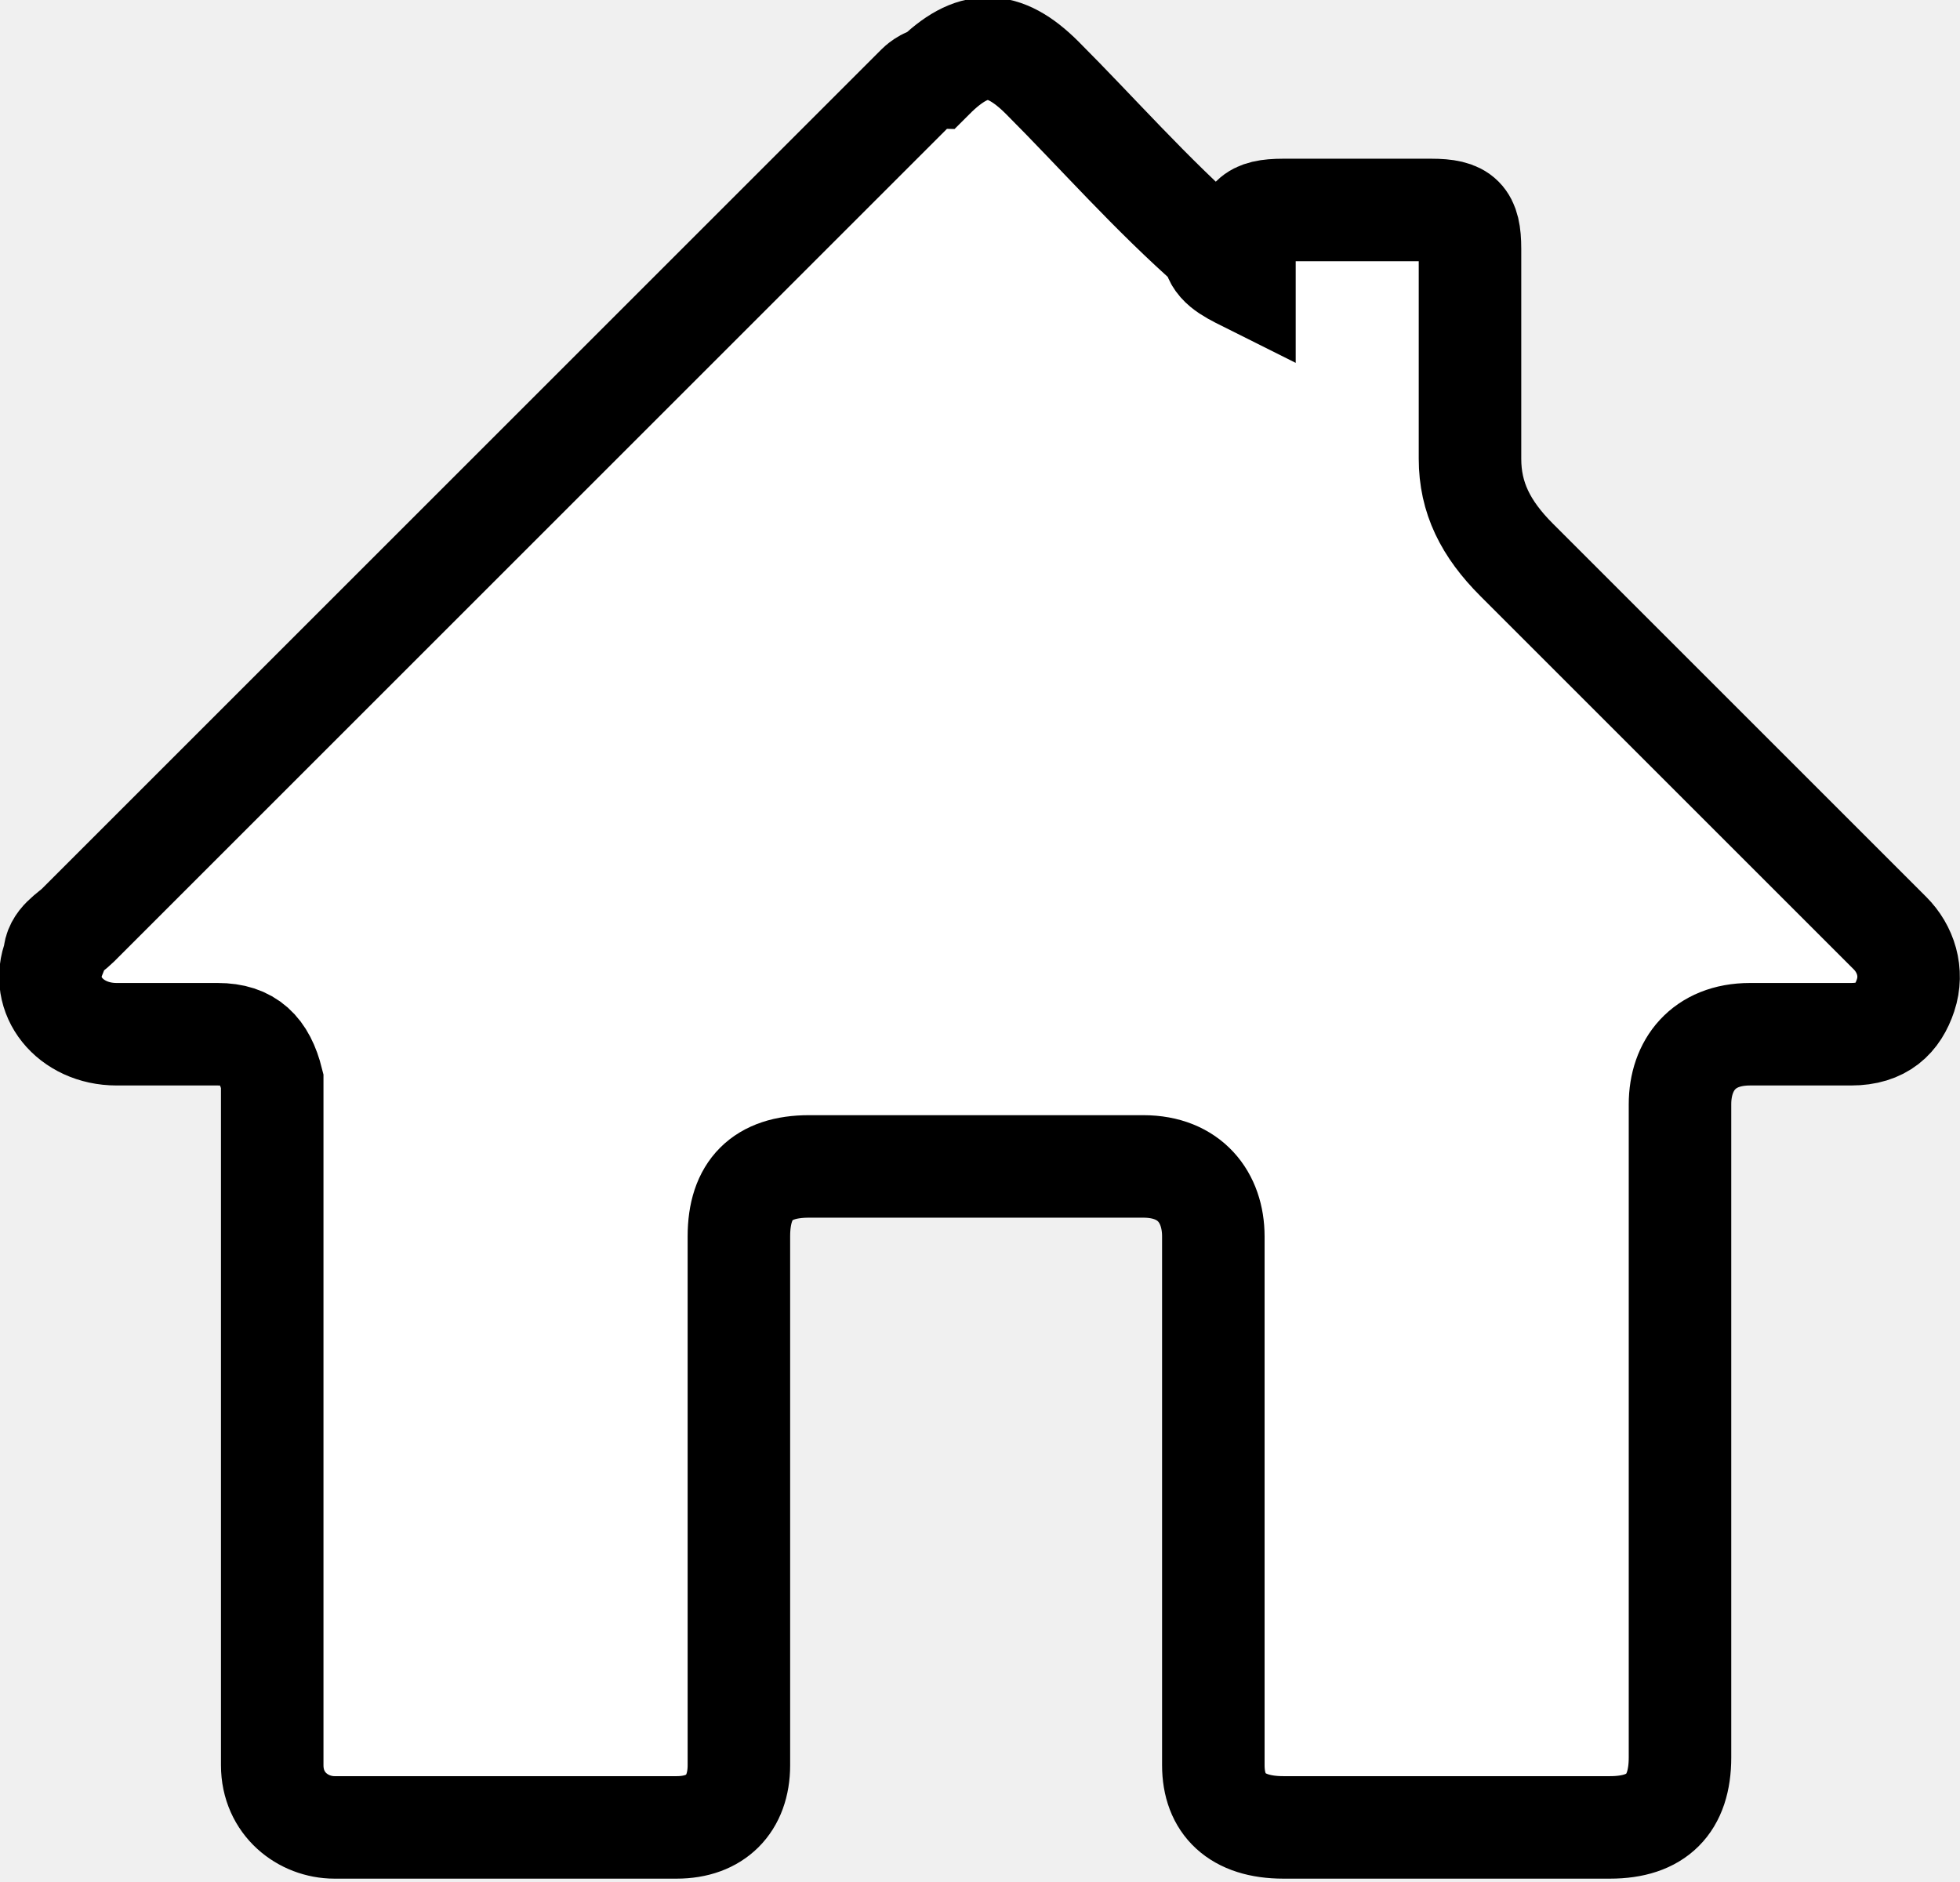
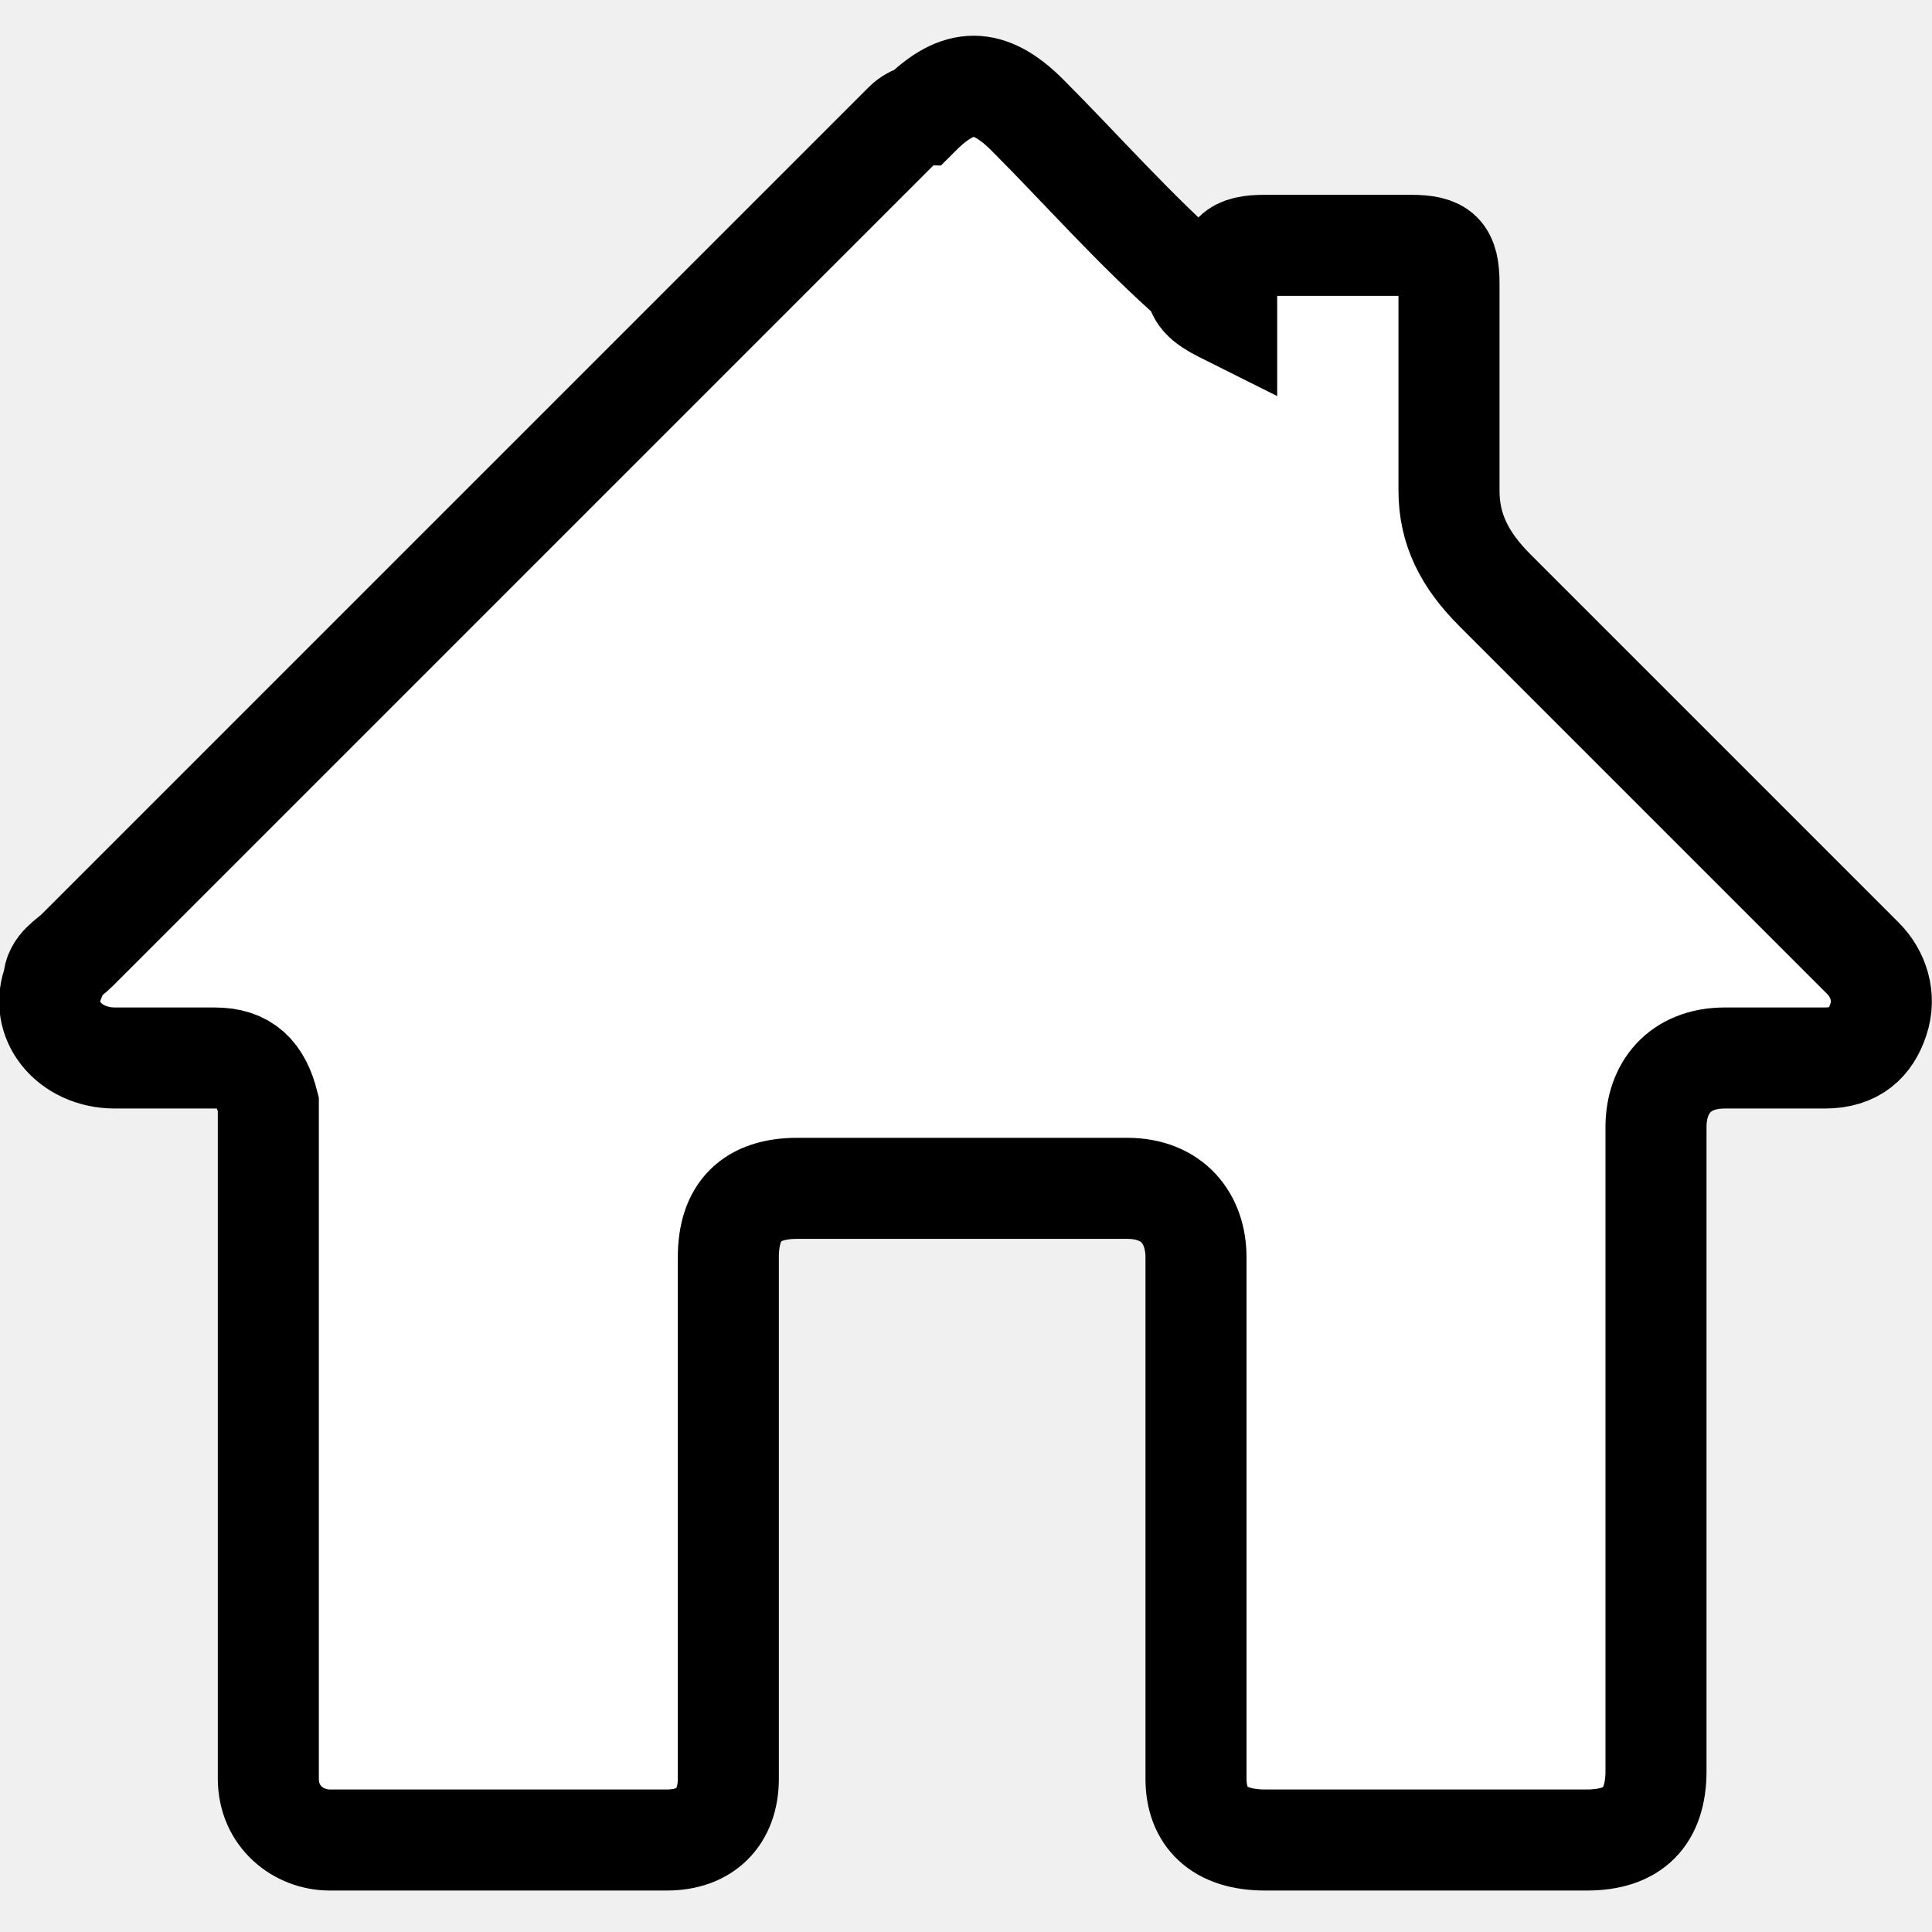
- <svg xmlns="http://www.w3.org/2000/svg" version="1.1" id="Calque_1" x="0px" y="0px" viewBox="0 0 25.2 24.2" style="enable-background:new 0 0 25.2 24.2;" xml:space="preserve">
+ <svg xmlns="http://www.w3.org/2000/svg" version="1.1" id="Calque_1" x="0px" y="0px" viewBox="0 0 25.2 25.2" style="enable-background:new 0 0 25.2 25.2;" xml:space="preserve">
  <style type="text/css">
	.st0{fill:#FFFFFF;stroke:#000000;stroke-width:1.318;stroke-miterlimit:10;}
</style>
-   <path class="st0" d="M16,3.6c0-0.1,0-0.3,0-0.4c0-0.4,0.1-0.5,0.5-0.5c0.6,0,1.3,0,1.9,0c0.4,0,0.5,0.1,0.5,0.5c0,0.9,0,1.8,0,2.7  c0,0.5,0.2,0.9,0.6,1.3c1.6,1.6,3.2,3.2,4.8,4.8c0.2,0.2,0.3,0.5,0.2,0.8c-0.1,0.3-0.3,0.5-0.7,0.5c-0.4,0-0.9,0-1.3,0  c-0.6,0-0.9,0.4-0.9,0.9c0,1.3,0,2.7,0,4c0,1.5,0,3,0,4.4c0,0.6-0.3,0.9-0.9,0.9c-1.4,0-2.8,0-4.2,0c-0.6,0-0.9-0.3-0.9-0.8  c0-0.2,0-0.3,0-0.5c0-1.8,0-3.6,0-5.3c0-0.3,0-0.6,0-1c0-0.5-0.3-0.9-0.9-0.9c-1.4,0-2.9,0-4.3,0c-0.6,0-0.9,0.3-0.9,0.9  c0,2.2,0,4.3,0,6.5c0,0.1,0,0.2,0,0.3c0,0.5-0.3,0.8-0.8,0.8c-1.5,0-3,0-4.4,0c-0.4,0-0.8-0.3-0.8-0.8c0-1.8,0-3.6,0-5.4  c0-1,0-2,0-3.1c0-0.1,0-0.2,0-0.3c-0.1-0.4-0.3-0.6-0.7-0.6c-0.4,0-0.9,0-1.3,0c-0.6,0-1-0.5-0.8-1c0-0.2,0.2-0.3,0.3-0.4  c1.4-1.4,2.8-2.8,4.2-4.2c2.2-2.2,4.4-4.4,6.6-6.6c0,0,0.1-0.1,0.2-0.1c0.5-0.5,0.9-0.5,1.4,0c0.7,0.7,1.4,1.5,2.2,2.2  C15.6,3.4,15.8,3.5,16,3.6C16,3.6,16,3.6,16,3.6z" />
+   <path class="st0" d="M16,4.1c0-0.1,0-0.3,0-0.4c0-0.4,0.1-0.5,0.5-0.5c0.6,0,1.3,0,1.9,0c0.4,0,0.5,0.1,0.5,0.5c0,0.9,0,1.8,0,2.7  c0,0.5,0.2,0.9,0.6,1.3c1.6,1.6,3.2,3.2,4.8,4.8c0.2,0.2,0.3,0.5,0.2,0.8c-0.1,0.3-0.3,0.5-0.7,0.5c-0.4,0-0.9,0-1.3,0  c-0.6,0-0.9,0.4-0.9,0.9c0,1.3,0,2.7,0,4c0,1.5,0,3,0,4.4c0,0.6-0.3,0.9-0.9,0.9c-1.4,0-2.8,0-4.2,0c-0.6,0-0.9-0.3-0.9-0.8  c0-0.2,0-0.3,0-0.5c0-1.8,0-3.6,0-5.3c0-0.3,0-0.6,0-1c0-0.5-0.3-0.9-0.9-0.9c-1.4,0-2.9,0-4.3,0c-0.6,0-0.9,0.3-0.9,0.9  c0,2.2,0,4.3,0,6.5c0,0.1,0,0.2,0,0.3c0,0.5-0.3,0.8-0.8,0.8c-1.5,0-3,0-4.4,0c-0.4,0-0.8-0.3-0.8-0.8c0-1.8,0-3.6,0-5.4  c0-1,0-2,0-3.1c0-0.1,0-0.2,0-0.3c-0.1-0.4-0.3-0.6-0.7-0.6s-0.9,0-1.3,0c-0.6,0-1-0.5-0.8-1c0-0.2,0.2-0.3,0.3-0.4  C2.4,11,3.8,9.6,5.2,8.2C7.4,6,9.6,3.8,11.8,1.6c0,0,0.1-0.1,0.2-0.1c0.5-0.5,0.9-0.5,1.4,0c0.7,0.7,1.4,1.5,2.2,2.2  C15.6,3.9,15.8,4,16,4.1L16,4.1z" />
</svg>
